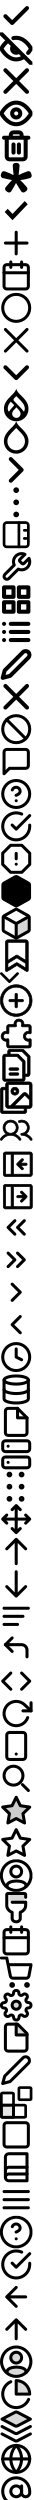
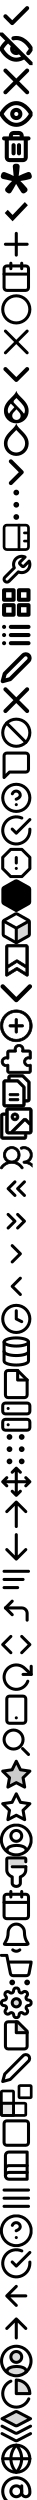
<svg xmlns="http://www.w3.org/2000/svg" xmlns:xlink="http://www.w3.org/1999/xlink">
  <symbol id="checkmark" viewBox="0 0 24 24">
    <path d="M20 6 9 17l-5-5" fill="none" stroke="currentColor" stroke-width="3" stroke-linecap="round" stroke-linejoin="round" />
  </symbol>
  <use xlink:href="#checkmark" width="24" height="24" />
  <view id="checkmark-view" viewBox="0 0 24 24" />
  <symbol id="hide" viewBox="0 0 24 24">
    <path d="M17.94 17.94A10.07 10.07 0 0 1 12 20c-7 0-11-8-11-8a18.45 18.45 0 0 1 5.06-5.94M9.9 4.24A9.12 9.12 0 0 1 12 4c7 0 11 8 11 8a18.5 18.5 0 0 1-2.16 3.19m-6.72-1.07a3 3 0 1 1-4.24-4.24M1 1l22 22" fill="none" stroke="currentColor" stroke-width="3" stroke-linecap="round" stroke-linejoin="round" />
  </symbol>
  <use xlink:href="#hide" y="24" width="24" height="24" />
  <view id="hide-view" viewBox="0 24 24 24" />
  <symbol id="remove" viewBox="0 0 24 24">
    <path d="M20 4 4 20M4 4l16 16" fill="none" stroke="currentColor" stroke-width="3" stroke-linecap="round" stroke-linejoin="round" />
  </symbol>
  <use xlink:href="#remove" y="48" width="24" height="24" />
  <view id="remove-view" viewBox="0 48 24 24" />
  <symbol id="show" viewBox="0 0 24 24">
    <g fill="none" stroke="currentColor" stroke-width="3" stroke-linecap="round" stroke-linejoin="round">
      <path d="M1 12s4-8 11-8 11 8 11 8-4 8-11 8-11-8-11-8z" />
      <circle cx="12" cy="12" r="3" />
    </g>
  </symbol>
  <use xlink:href="#show" y="72" width="24" height="24" />
  <view id="show-view" viewBox="0 72 24 24" />
  <symbol id="trash" viewBox="0 0 24 24">
    <path d="M3 6h18m-2 0v14a2 2 0 0 1-2 2H7a2 2 0 0 1-2-2V6m3 0V4a2 2 0 0 1 2-2h4a2 2 0 0 1 2 2v2m-6 5v6m4-6v6" fill="none" stroke="currentColor" stroke-width="3" stroke-linecap="round" stroke-linejoin="round" />
  </symbol>
  <use xlink:href="#trash" y="96" width="24" height="24" />
  <view id="trash-view" viewBox="0 96 24 24" />
  <symbol id="asterisk" viewBox="0 0 24 24">
    <path fill="currentColor" d="M2.04 11.869a1.973 1.973 0 0 1-1.39-2.53l.388-1.2a1.976 1.976 0 0 1 2.564-1.254c2.867 1.067 5.02 2.008 6.454 2.826-.31-2.963-.521-5.3-.633-7.013C9.35 1.584 10.245.671 11.36.671h1.172c1.129 0 2.036.933 1.96 2.06-.135 1.991-.378 4.307-.734 6.944 1.993-1.004 4.214-1.947 6.668-2.83 1.044-.376 2.182.202 2.524 1.258l.437 1.35c.338 1.045-.23 2.173-1.287 2.477a43.855 43.855 0 0 1-7.143 1.447c1.215 1.057 2.841 2.795 4.88 5.213a1.978 1.978 0 0 1-.38 2.888l-1.005.713c-.89.63-2.124.432-2.736-.472-1.14-1.684-2.421-3.75-3.843-6.2-1.316 2.507-2.515 4.58-3.596 6.212-.6.906-1.828 1.09-2.71.454l-.98-.707a1.986 1.986 0 0 1-.376-2.877c2.115-2.555 3.676-4.296 4.683-5.224-2.375-.459-4.66-.963-6.854-1.508Z" />
  </symbol>
  <use xlink:href="#asterisk" y="120" width="24" height="24" />
  <view id="asterisk-view" viewBox="0 120 24 24" />
  <symbol id="checked" viewBox="0 0 24 24">
    <path fill="currentColor" d="m5.692 10.644 3.58 3.758 9.036-9.489 2.226 2.34L9.272 19.088l-5.806-6.103 2.226-2.34Z" />
  </symbol>
  <use xlink:href="#checked" y="144" width="24" height="24" />
  <view id="checked-view" viewBox="0 144 24 24" />
  <symbol id="add" viewBox="0 0 24 24">
    <path d="M12 4v16m-8-8h16" fill="none" stroke="currentColor" stroke-width="2.25" stroke-linecap="round" stroke-linejoin="round" />
  </symbol>
  <use xlink:href="#add" y="168" width="24" height="24" />
  <view id="add-view" viewBox="0 168 24 24" />
  <symbol id="calendar" viewBox="0 0 24 24">
    <g fill="none" stroke="currentColor" stroke-width="2.25" stroke-linecap="round" stroke-linejoin="round">
      <rect x="3" y="4" width="18" height="18" rx="2" ry="2" />
      <path d="M16 2v4M8 2v4m-5 4h18" />
    </g>
  </symbol>
  <use xlink:href="#calendar" y="192" width="24" height="24" />
  <view id="calendar-view" viewBox="0 192 24 24" />
  <symbol id="circle" viewBox="0 0 24 24">
    <circle cx="12" cy="12" r="10" fill="none" stroke="currentColor" stroke-width="2.25" stroke-linecap="round" stroke-linejoin="round" />
  </symbol>
  <use xlink:href="#circle" y="216" width="24" height="24" />
  <view id="circle-view" viewBox="0 216 24 24" />
  <symbol id="close" viewBox="0 0 24 24">
    <path d="M20 4 4 20M4 4l16 16" fill="none" stroke="currentColor" stroke-width="2.25" stroke-linecap="round" stroke-linejoin="round" />
  </symbol>
  <use xlink:href="#close" y="240" width="24" height="24" />
  <view id="close-view" viewBox="0 240 24 24" />
  <symbol id="drop" viewBox="0 0 24 24">
    <path d="m4 8 8 8 8-8" fill="none" stroke="currentColor" stroke-width="3" stroke-linecap="round" stroke-linejoin="round" />
  </symbol>
  <use xlink:href="#drop" y="264" width="24" height="24" />
  <view id="drop-view" viewBox="0 264 24 24" />
  <symbol id="drupal" viewBox="0 0 24 24">
    <path d="M15.792 5.064C14.088 3.408 12.504 1.824 12.024 0c-.48 1.824-2.064 3.408-3.768 5.064-2.496 2.496-5.352 5.352-5.352 9.648-.144 5.016 3.888 9.192 8.904 9.288 5.016.096 9.216-3.888 9.288-8.904v-.384c.048-4.296-2.808-7.152-5.304-9.648ZM7.56 15.528a5.498 5.498 0 0 0-.696 1.128c-.048.048-.096.12-.168.12h-.048c-.216 0-.432-.384-.432-.384-.048-.096-.12-.216-.168-.312L6 15.984c-.552-1.2-.096-2.904-.096-2.904.216-.816.6-1.632 1.08-2.328.312-.432.648-.864.984-1.296l.432.432 2.04 2.064c.096.096.096.216 0 .312L8.328 14.64l-.768.888Zm4.56 5.952c-1.728 0-3.168-1.416-3.12-3.168 0-.768.312-1.512.768-2.064.648-.768 1.464-1.56 2.376-2.592 1.032 1.128 1.728 1.848 2.376 2.736.048.048.096.12.12.216.336.528.552 1.128.552 1.776.072 1.728-1.344 3.096-3.072 3.096Zm5.904-5.016a.497.497 0 0 1-.312.264h-.048a.913.913 0 0 1-.312-.216c-.552-.816-1.176-1.608-1.848-2.28l-.816-.864-2.76-2.856a35.757 35.757 0 0 1-1.632-1.68c0-.048-.048-.048-.048-.048a1.218 1.218 0 0 1-.216-.432v-.096c-.096-.48.096-.96.432-1.296.528-.528 1.08-1.08 1.608-1.632.552.6 1.176 1.2 1.776 1.824 1.2 1.128 2.28 2.376 3.288 3.72.816 1.176 1.248 2.496 1.248 3.936-.096.504-.168 1.104-.36 1.656Z" />
  </symbol>
  <use xlink:href="#drupal" y="288" width="24" height="24" />
  <view id="drupal-view" viewBox="0 288 24 24" />
  <symbol id="gin" viewBox="0 0 24 24">
    <path d="M12 4.92c.6.696 1.272 1.344 1.92 1.992 2.4 2.4 4.56 4.56 4.56 7.776v.408c-.096 3.528-3 6.384-6.528 6.384h-.12c-1.728-.048-3.384-.744-4.56-1.992-1.176-1.296-1.824-2.952-1.776-4.728v-.048c0-3.216 2.256-5.4 4.56-7.776A49.835 49.835 0 0 0 12 4.92ZM12 0c-.48 1.824-2.088 3.432-3.792 5.04-2.472 2.52-5.328 5.4-5.328 9.648-.12 5.04 3.912 9.216 8.904 9.312H12c4.92 0 9-3.96 9.12-8.904v-.384c0-4.296-2.88-7.128-5.352-9.648C14.088 3.432 12.48 1.824 12 0Z" />
  </symbol>
  <use xlink:href="#gin" y="312" width="24" height="24" />
  <view id="gin-view" viewBox="0 312 24 24" />
  <symbol id="handle" viewBox="0 0 24 24">
    <path d="m8 20 8-8-8-8" fill="none" stroke="currentColor" stroke-width="3" stroke-linecap="round" stroke-linejoin="round" />
  </symbol>
  <use xlink:href="#handle" y="336" width="24" height="24" />
  <view id="handle-view" viewBox="0 336 24 24" />
  <symbol id="more" viewBox="0 0 24 24">
    <path d="M12 13a1 1 0 1 0 0-2 1 1 0 0 0 0 2Zm0-9a1 1 0 1 0 0-2 1 1 0 0 0 0 2Zm0 18a1 1 0 1 0 0-2 1 1 0 0 0 0 2Z" fill="none" stroke="currentColor" stroke-width="2.25" stroke-linecap="round" stroke-linejoin="round" />
  </symbol>
  <use xlink:href="#more" y="360" width="24" height="24" />
  <view id="more-view" viewBox="0 360 24 24" />
  <symbol id="sidebar" viewBox="0 0 24 24">
    <g fill="none" stroke="currentColor" stroke-width="2" stroke-linecap="round" stroke-linejoin="round">
      <rect x="3" y="3" width="18" height="18" rx="2" ry="2" />
      <path d="M14 3v18m4-12.25h2m-2 6h2" />
    </g>
  </symbol>
  <use xlink:href="#sidebar" y="384" width="24" height="24" />
  <view id="sidebar-view" viewBox="0 384 24 24" />
  <symbol id="tool" viewBox="0 0 24 24">
    <path d="M14.7 6.3a1 1 0 0 0 0 1.4l1.6 1.6a1 1 0 0 0 1.4 0l3.77-3.77a6 6 0 0 1-7.94 7.94l-6.91 6.91a2.12 2.12 0 0 1-3-3l6.91-6.91a6 6 0 0 1 7.94-7.94l-3.76 3.76z" fill="none" stroke="currentColor" stroke-width="2.25" stroke-linecap="round" stroke-linejoin="round" />
  </symbol>
  <use xlink:href="#tool" y="408" width="24" height="24" />
  <view id="tool-view" viewBox="0 408 24 24" />
  <symbol id="grid" viewBox="0 0 24 24">
    <path d="M3 3h7v7H3zm11 0h7v7h-7zm0 11h7v7h-7zM3 14h7v7H3z" fill="none" stroke="currentColor" stroke-width="3" stroke-linecap="round" stroke-linejoin="round" />
  </symbol>
  <use xlink:href="#grid" y="432" width="24" height="24" />
  <view id="grid-view" viewBox="0 432 24 24" />
  <symbol id="list" viewBox="0 0 24 24">
    <path d="M8 6h13M8 12h13M8 18h13M3 6h.01M3 12h.01M3 18h.01" fill="none" stroke="currentColor" stroke-width="3" stroke-linecap="round" stroke-linejoin="round" />
  </symbol>
  <use xlink:href="#list" y="456" width="24" height="24" />
  <view id="list-view" viewBox="0 456 24 24" />
  <symbol id="media-edit" viewBox="0 0 24 24">
    <path d="M17 3a2.828 2.828 0 1 1 4 4L7.5 20.5 2 22l1.5-5.5L17 3z" fill="none" stroke="currentColor" stroke-width="3" stroke-linecap="round" stroke-linejoin="round" />
  </symbol>
  <use xlink:href="#media-edit" y="480" width="24" height="24" />
  <view id="media-edit-view" viewBox="0 480 24 24" />
  <symbol id="media-remove" viewBox="0 0 24 24">
    <path d="M20 4 4 20M4 4l16 16" fill="none" stroke="currentColor" stroke-width="3" stroke-linecap="round" stroke-linejoin="round" />
  </symbol>
  <use xlink:href="#media-remove" y="504" width="24" height="24" />
  <view id="media-remove-view" viewBox="0 504 24 24" />
  <symbol id="error" viewBox="0 0 24 24">
    <g fill="none" stroke="currentColor" stroke-width="2.25" stroke-linecap="round" stroke-linejoin="round">
      <circle cx="12" cy="12" r="10" />
      <path d="m4.93 4.93 14.14 14.14" />
    </g>
  </symbol>
  <use xlink:href="#error" y="528" width="24" height="24" />
  <view id="error-view" viewBox="0 528 24 24" />
  <symbol id="info" viewBox="0 0 24 24">
    <path d="M21 15a2 2 0 0 1-2 2H7l-4 4V5a2 2 0 0 1 2-2h14a2 2 0 0 1 2 2z" fill="none" stroke="currentColor" stroke-width="2.25" stroke-linecap="round" stroke-linejoin="round" />
  </symbol>
  <use xlink:href="#info" y="552" width="24" height="24" />
  <view id="info-view" viewBox="0 552 24 24" />
  <symbol id="question" viewBox="0 0 24 24">
    <g fill="none" stroke="currentColor" stroke-width="2.25" stroke-linecap="round" stroke-linejoin="round">
      <circle cx="12" cy="12" r="10" />
      <path d="M9.09 9a3 3 0 0 1 5.83 1c0 2-3 3-3 3m.08 4h.01" />
    </g>
  </symbol>
  <use xlink:href="#question" y="576" width="24" height="24" />
  <view id="question-view" viewBox="0 576 24 24" />
  <symbol id="status" viewBox="0 0 24 24">
    <g fill="none" stroke="currentColor" stroke-width="2.25" stroke-linecap="round" stroke-linejoin="round">
      <path d="M22 11.08V12a10 10 0 1 1-5.93-9.14" />
      <path d="M22 4 12 14.01l-3-3" />
    </g>
  </symbol>
  <use xlink:href="#status" y="600" width="24" height="24" />
  <view id="status-view" viewBox="0 600 24 24" />
  <symbol id="warning" viewBox="0 0 24 24">
    <path d="M7.86 2h8.28L22 7.86v8.28L16.14 22H7.86L2 16.14V7.86L7.86 2zM12 8v4m0 4h.01" fill="none" stroke="currentColor" stroke-width="2.25" stroke-linecap="round" stroke-linejoin="round" />
  </symbol>
  <use xlink:href="#warning" y="624" width="24" height="24" />
  <view id="warning-view" viewBox="0 624 24 24" />
  <symbol id="block" viewBox="0 0 24 24">
    <g stroke="currentColor" stroke-width="2.25" stroke-linecap="round" stroke-linejoin="round">
      <path d="M12.667 1.3h0l.005.003 8.55 4.798.003.001c.2.114.364.277.477.469.114.193.173.41.173.63V16.8c0 .22-.06.436-.173.63a1.298 1.298 0 0 1-.477.468h-.002l-8.551 4.8-.005.002a1.353 1.353 0 0 1-1.334 0l-.005-.003-8.55-4.798-.003-.001a1.298 1.298 0 0 1-.477-.469 1.243 1.243 0 0 1-.173-.629V7.2c0-.22.06-.437.173-.63a1.298 1.298 0 0 1 .48-.469l8.55-4.798h0l.005-.003a1.354 1.354 0 0 1 1.334 0Z" />
      <path d="m3 7 9 5 9-5m-9 16V12" />
    </g>
  </symbol>
  <use xlink:href="#block" y="648" width="24" height="24" />
  <view id="block-view" viewBox="0 648 24 24" />
  <symbol id="blocks" viewBox="0 0 24 24">
    <g fill="none" stroke="currentColor" stroke-width="2.25" stroke-linecap="round" stroke-linejoin="round">
      <path d="M12.643 1.544h0l.004.002 8.373 4.699h.002c.193.11.35.266.459.45.109.186.165.394.166.605v9.4c0 .21-.057.42-.166.604a1.248 1.248 0 0 1-.46.452l-8.374 4.698-.004.002a1.301 1.301 0 0 1-1.284 0l-.004-.002-8.373-4.698-.002-.002a1.248 1.248 0 0 1-.46-.45 1.193 1.193 0 0 1-.165-.604V7.3c0-.211.057-.42.166-.604.109-.185.266-.34.459-.45l.002-.001 8.373-4.699h0l.004-.002a1.303 1.303 0 0 1 1.284 0Z" />
      <path d="M3.188 7.104 12.001 12l8.812-4.896M12 22.77V12" />
    </g>
    <path d="m12 12 9.5-5v10.5L12 23V12Z" fill="currentColor" fill-opacity=".15" />
  </symbol>
  <use xlink:href="#blocks" y="672" width="24" height="24" />
  <view id="blocks-view" viewBox="0 672 24 24" />
  <symbol id="bookmarks" viewBox="0 0 24 24">
    <path d="M19.04 0H5.88A1.88 1.88 0 0 0 4 1.88v20.68a.94.94 0 0 0 1.438.797l7.022-4.389 7.023 4.389a.939.939 0 0 0 1.437-.797V1.88A1.88 1.88 0 0 0 19.04 0Zm0 1.88v13.345l-6.083-3.801a.94.94 0 0 0-.996 0l-6.081 3.8V1.88h13.16Zm-6.083 15.184a.94.94 0 0 0-.996 0l-6.081 3.8v-3.423l6.58-4.113 6.58 4.113v3.424l-6.083-3.801Z" fill="currentColor" stroke="currentColor" stroke-width=".5" stroke-linecap="round" stroke-linejoin="round" />
  </symbol>
  <use xlink:href="#bookmarks" y="696" width="24" height="24" />
  <view id="bookmarks-view" viewBox="0 696 24 24" />
-   <symbol id="chevron-down" viewBox="0 0 14 9">
-     <path d="m1 1 6 6 6-6" fill="none" stroke="currentColor" stroke-width="2" stroke-linecap="round" stroke-linejoin="round" />
-   </symbol>
-   <use xlink:href="#chevron-down" y="720" width="14" height="9" />
-   <view id="chevron-down-view" viewBox="0 720 14 9" />
+   <symbol id="chevron-down" viewBox="0 0 24 24">
+     <path d="m2 7 10 10L22 7" fill="none" stroke="currentColor" stroke-width="3.25" stroke-linecap="round" stroke-linejoin="round" />
+   </symbol>
+   <use xlink:href="#chevron-down" y="720" width="24" height="24" />
+   <view id="chevron-down-view" viewBox="0 720 24 24" />
  <symbol id="create" viewBox="0 0 24 24">
    <path d="M12 .25A11.75 11.75 0 1 0 23.75 12 11.762 11.762 0 0 0 12 .25Zm0 21.692A9.943 9.943 0 1 1 21.942 12 9.954 9.954 0 0 1 12 21.942ZM17.423 12a.903.903 0 0 1-.904.904h-3.615v3.615a.904.904 0 1 1-1.808 0v-3.615H7.481a.904.904 0 1 1 0-1.808h3.615V7.481a.904.904 0 1 1 1.808 0v3.615h3.615a.903.903 0 0 1 .904.904Z" fill="currentColor" stroke="currentColor" stroke-width=".5" stroke-linecap="round" stroke-linejoin="round" />
  </symbol>
-   <use xlink:href="#create" y="729" width="24" height="24" />
-   <view id="create-view" viewBox="0 729 24 24" />
+   <use xlink:href="#create" y="744" width="24" height="24" />
+   <view id="create-view" viewBox="0 744 24 24" />
  <symbol id="extend-new" viewBox="0 0 24 24">
    <path d="M22.715 16.35a.825.825 0 0 0-.793-.048 2.063 2.063 0 1 1 0-3.729.825.825 0 0 0 1.178-.746V7.425a1.65 1.65 0 0 0-1.65-1.65h-3.736a3.725 3.725 0 0 0-1.148-3.119 3.713 3.713 0 0 0-6.23 3.119H6.6a1.65 1.65 0 0 0-1.65 1.65v3.322a3.726 3.726 0 0 0-3.91 2.437 3.72 3.72 0 0 0 3.91 4.947v3.319A1.65 1.65 0 0 0 6.6 23.1h14.85a1.65 1.65 0 0 0 1.65-1.65v-4.402a.824.824 0 0 0-.385-.699Zm-1.265 5.1H6.6v-4.402a.825.825 0 0 0-1.18-.746 2.061 2.061 0 1 1 0-3.729.825.825 0 0 0 1.18-.746V7.425h4.815a.825.825 0 0 0 .746-1.18 2.063 2.063 0 1 1 3.729 0 .825.825 0 0 0 .745 1.18h4.815v3.324a3.713 3.713 0 1 0 0 7.379v3.322Z" fill="currentColor" stroke="currentColor" stroke-width=".55" stroke-linecap="round" stroke-linejoin="round" />
  </symbol>
-   <use xlink:href="#extend-new" y="753" width="24" height="24" />
-   <view id="extend-new-view" viewBox="0 753 24 24" />
+   <use xlink:href="#extend-new" y="768" width="24" height="24" />
+   <view id="extend-new-view" viewBox="0 768 24 24" />
  <symbol id="files" viewBox="0 0 24 24">
    <path d="M22.005 4.841 17.397.233a.92.92 0 0 0-.651-.27H7.53a1.843 1.843 0 0 0-1.844 1.844V3.65H3.843A1.843 1.843 0 0 0 2 5.493v16.589a1.844 1.844 0 0 0 1.843 1.843h12.902a1.843 1.843 0 0 0 1.844-1.843v-1.843h1.843a1.843 1.843 0 0 0 1.843-1.844V5.493a.922.922 0 0 0-.27-.652Zm-5.26 17.24H3.844V5.494h8.835l4.067 4.068v12.521Zm3.687-3.686h-1.843V9.18a.92.92 0 0 0-.27-.652L13.711 3.92a.922.922 0 0 0-.652-.27H7.53V1.807h8.835l4.068 4.067v12.521ZM13.98 14.71a.921.921 0 0 1-.922.922H7.53a.921.921 0 1 1 0-1.844h5.53a.921.921 0 0 1 .922.922Zm0 3.686a.921.921 0 0 1-.922.922H7.53a.921.921 0 1 1 0-1.843h5.53a.921.921 0 0 1 .922.921Z" fill="currentColor" stroke="currentColor" stroke-width=".5" stroke-linecap="round" stroke-linejoin="round" />
  </symbol>
-   <use xlink:href="#files" y="777" width="24" height="24" />
-   <view id="files-view" viewBox="0 777 24 24" />
+   <use xlink:href="#files" y="792" width="24" height="24" />
+   <view id="files-view" viewBox="0 792 24 24" />
  <symbol id="media" viewBox="0 0 24 24">
    <path d="M21.792.25H6.125a1.958 1.958 0 0 0-1.958 1.958v1.959H2.208A1.958 1.958 0 0 0 .25 6.125v15.667a1.959 1.959 0 0 0 1.958 1.958h15.667a1.959 1.959 0 0 0 1.958-1.958v-1.959h1.959a1.958 1.958 0 0 0 1.958-1.958V2.208A1.959 1.959 0 0 0 21.792.25ZM6.125 2.208h15.667V10.7l-2.044-2.044a1.959 1.959 0 0 0-2.769 0l-9.218 9.219H6.125V2.208Zm11.75 19.584H2.208V6.125h1.959v11.75a1.959 1.959 0 0 0 1.958 1.958h11.75v1.959Zm3.917-3.917h-11.26l7.833-7.833 3.427 3.427v4.406ZM11.02 10.042a2.938 2.938 0 1 0 0-5.876 2.938 2.938 0 0 0 0 5.876Zm0-3.917a.98.98 0 1 1 0 1.96.98.98 0 0 1 0-1.96Z" fill="currentColor" stroke="currentColor" stroke-width=".5" stroke-linecap="round" stroke-linejoin="round" />
  </symbol>
-   <use xlink:href="#media" y="801" width="24" height="24" />
-   <view id="media-view" viewBox="0 801 24 24" />
+   <use xlink:href="#media" y="816" width="24" height="24" />
+   <view id="media-view" viewBox="0 816 24 24" />
  <symbol id="people-new" viewBox="0 0 24 24">
-     <path d="M10.992 14.805a5.625 5.625 0 1 0-6.234 0A8.983 8.983 0 0 0 .33 18.34a.75.75 0 1 0 1.256.82 7.5 7.5 0 0 1 12.576 0 .75.75 0 0 0 1.256-.82 8.983 8.983 0 0 0-4.427-3.535Zm-7.242-4.68a4.125 4.125 0 1 1 8.25 0 4.125 4.125 0 0 1-8.25 0Zm19.7 9.253a.75.75 0 0 1-1.037-.218 7.484 7.484 0 0 0-6.288-3.41.75.75 0 0 1 0-1.5 4.125 4.125 0 1 0-1.532-7.957.75.75 0 1 1-.557-1.392 5.625 5.625 0 0 1 5.206 9.904 8.983 8.983 0 0 1 4.427 3.535.75.75 0 0 1-.218 1.038Z" fill="currentColor" stroke="currentColor" stroke-width=".5" stroke-linecap="round" stroke-linejoin="round" />
-   </symbol>
-   <use xlink:href="#people-new" y="825" width="24" height="24" />
-   <view id="people-new-view" viewBox="0 825 24 24" />
-   <symbol class="sidebar-toggle__icon sidebar-toggle__icon--collapse" id="toggle-collapse" viewBox="0 0 24 24">
-     <path fill-rule="evenodd" clip-rule="evenodd" d="M4.125 4.125h18.15a1.65 1.65 0 0 1 1.65 1.65v14.85a1.65 1.65 0 0 1-1.65 1.65H4.125a1.65 1.65 0 0 1-1.65-1.65V5.775a1.65 1.65 0 0 1 1.65-1.65Zm4.125 1.65H4.125v14.85H8.25V5.775Zm1.65 14.85h12.375V5.775H9.9v14.85ZM20.075 13.2a.825.825 0 0 1-.825.825h-4.059l1.893 1.892a.825.825 0 0 1-1.167 1.167l-3.3-3.3a.825.825 0 0 1 0-1.167l3.3-3.3a.825.825 0 1 1 1.166 1.166l-1.892 1.892h4.059a.825.825 0 0 1 .825.825Z" fill="currentColor" stroke="currentColor" stroke-width=".55" stroke-linecap="round" stroke-linejoin="round" />
-   </symbol>
-   <use class="sidebar-toggle__icon sidebar-toggle__icon--collapse" xlink:href="#toggle-collapse" y="849" width="24" height="24" />
-   <view id="toggle-collapse-view" viewBox="0 849 24 24" />
-   <symbol class="sidebar-toggle__icon sidebar-toggle__icon--expand" id="toggle-expand" viewBox="0 0 24 24">
-     <path fill-rule="evenodd" clip-rule="evenodd" d="M4.125 4.125h18.15a1.65 1.65 0 0 1 1.65 1.65v14.85a1.65 1.65 0 0 1-1.65 1.65H4.125a1.65 1.65 0 0 1-1.65-1.65V5.775a1.65 1.65 0 0 1 1.65-1.65Zm4.125 1.65H4.125v14.85H8.25V5.775Zm1.65 14.85h12.375V5.775H9.9v14.85Zm2.475-7.425a.825.825 0 0 1 .825-.825h4.059l-1.892-1.89a.825.825 0 1 1 1.166-1.168l3.3 3.3a.823.823 0 0 1 0 1.167l-3.3 3.3a.825.825 0 1 1-1.166-1.167l1.892-1.892H13.2a.825.825 0 0 1-.825-.825Z" fill="currentColor" stroke="currentColor" stroke-width=".55" stroke-linecap="round" stroke-linejoin="round" />
-   </symbol>
-   <use class="sidebar-toggle__icon sidebar-toggle__icon--expand" xlink:href="#toggle-expand" y="873" width="24" height="24" />
-   <view id="toggle-expand-view" viewBox="0 873 24 24" />
+     <path d="M12.091 16.286a6.188 6.188 0 1 0-6.857 0 9.881 9.881 0 0 0-4.871 3.888.825.825 0 1 0 1.382.902 8.25 8.25 0 0 1 13.833 0 .825.825 0 0 0 1.382-.902 9.881 9.881 0 0 0-4.87-3.888Zm-7.966-5.148a4.538 4.538 0 1 1 9.075 0 4.538 4.538 0 0 1-9.075 0Zm21.67 10.178a.825.825 0 0 1-1.14-.24 8.232 8.232 0 0 0-6.917-3.751.825.825 0 0 1 0-1.65 4.538 4.538 0 1 0-1.686-8.753.825.825 0 1 1-.612-1.53 6.188 6.188 0 0 1 5.726 10.894 9.881 9.881 0 0 1 4.87 3.888.825.825 0 0 1-.24 1.142Z" fill="currentColor" stroke="currentColor" stroke-width=".55" stroke-linecap="round" stroke-linejoin="round" />
+   </symbol>
+   <use xlink:href="#people-new" y="840" width="24" height="24" />
+   <view id="people-new-view" viewBox="0 840 24 24" />
  <symbol id="first" viewBox="0 0 24 24">
    <path d="m11 17-5-5 5-5m7 10-5-5 5-5" fill="none" stroke="currentColor" stroke-width="2.25" stroke-linecap="round" stroke-linejoin="round" />
  </symbol>
-   <use xlink:href="#first" y="897" width="24" height="24" />
-   <view id="first-view" viewBox="0 897 24 24" />
+   <use xlink:href="#first" y="864" width="24" height="24" />
+   <view id="first-view" viewBox="0 864 24 24" />
  <symbol id="last" viewBox="0 0 24 24">
    <path d="m13 17 5-5-5-5M6 17l5-5-5-5" fill="none" stroke="currentColor" stroke-width="2.25" stroke-linecap="round" stroke-linejoin="round" />
  </symbol>
-   <use xlink:href="#last" y="921" width="24" height="24" />
-   <view id="last-view" viewBox="0 921 24 24" />
+   <use xlink:href="#last" y="888" width="24" height="24" />
+   <view id="last-view" viewBox="0 888 24 24" />
  <symbol id="next" viewBox="0 0 24 24">
    <path d="m9 18 6-6-6-6" fill="none" stroke="currentColor" stroke-width="2.25" stroke-linecap="round" stroke-linejoin="round" />
  </symbol>
-   <use xlink:href="#next" y="945" width="24" height="24" />
-   <view id="next-view" viewBox="0 945 24 24" />
+   <use xlink:href="#next" y="912" width="24" height="24" />
+   <view id="next-view" viewBox="0 912 24 24" />
  <symbol id="prev" viewBox="0 0 24 24">
    <path d="m15 18-6-6 6-6" fill="none" stroke="currentColor" stroke-width="2.25" stroke-linecap="round" stroke-linejoin="round" />
  </symbol>
-   <use xlink:href="#prev" y="969" width="24" height="24" />
-   <view id="prev-view" viewBox="0 969 24 24" />
+   <use xlink:href="#prev" y="936" width="24" height="24" />
+   <view id="prev-view" viewBox="0 936 24 24" />
  <symbol id="clock" viewBox="0 0 24 24">
    <g fill="none" stroke="currentColor" stroke-width="2.25" stroke-linecap="round" stroke-linejoin="round">
      <circle cx="12" cy="12" r="10" />
      <path d="M12 6v6l4 2" />
    </g>
  </symbol>
-   <use xlink:href="#clock" y="993" width="24" height="24" />
-   <view id="clock-view" viewBox="0 993 24 24" />
+   <use xlink:href="#clock" y="960" width="24" height="24" />
+   <view id="clock-view" viewBox="0 960 24 24" />
  <symbol id="database" viewBox="0 0 24 24">
    <g fill="none" stroke="currentColor" stroke-width="2.25" stroke-linecap="round" stroke-linejoin="round">
      <ellipse cx="12" cy="5" rx="9" ry="3" />
      <path d="M21 12c0 1.66-4 3-9 3s-9-1.34-9-3" />
      <path d="M3 5v14c0 1.66 4 3 9 3s9-1.34 9-3V5" />
    </g>
  </symbol>
-   <use xlink:href="#database" y="1017" width="24" height="24" />
-   <view id="database-view" viewBox="0 1017 24 24" />
+   <use xlink:href="#database" y="984" width="24" height="24" />
+   <view id="database-view" viewBox="0 984 24 24" />
  <symbol id="php" viewBox="0 0 24 24">
    <g fill="none" stroke="currentColor" stroke-width="2.25" stroke-linecap="round" stroke-linejoin="round">
      <path d="M13 2H6a2 2 0 0 0-2 2v16a2 2 0 0 0 2 2h12a2 2 0 0 0 2-2V9z" />
      <path d="M13 2v7h7" />
    </g>
  </symbol>
-   <use xlink:href="#php" y="1041" width="24" height="24" />
-   <view id="php-view" viewBox="0 1041 24 24" />
+   <use xlink:href="#php" y="1008" width="24" height="24" />
+   <view id="php-view" viewBox="0 1008 24 24" />
  <symbol id="server" viewBox="0 0 24 24">
    <g fill="none" stroke="currentColor" stroke-width="2.25" stroke-linecap="round" stroke-linejoin="round">
      <rect x="2" y="2" width="20" height="8" rx="2" ry="2" />
      <rect x="2" y="14" width="20" height="8" rx="2" ry="2" />
      <path d="M6 6h.01M6 18h.01" />
    </g>
  </symbol>
-   <use xlink:href="#server" y="1065" width="24" height="24" />
-   <view id="server-view" viewBox="0 1065 24 24" />
+   <use xlink:href="#server" y="1032" width="24" height="24" />
+   <view id="server-view" viewBox="0 1032 24 24" />
  <symbol id="drag-dots" viewBox="0 0 24 24">
    <path d="M7 13a1 1 0 1 0 0-2 1 1 0 0 0 0 2Zm0-9a1 1 0 1 0 0-2 1 1 0 0 0 0 2Zm0 18a1 1 0 1 0 0-2 1 1 0 0 0 0 2Zm9-9a1 1 0 1 0 0-2 1 1 0 0 0 0 2Zm0-9a1 1 0 1 0 0-2 1 1 0 0 0 0 2Zm0 18a1 1 0 1 0 0-2 1 1 0 0 0 0 2Z" fill="none" stroke="currentColor" stroke-width="2.25" stroke-linecap="round" stroke-linejoin="round" />
  </symbol>
-   <use xlink:href="#drag-dots" y="1089" width="24" height="24" />
-   <view id="drag-dots-view" viewBox="0 1089 24 24" />
+   <use xlink:href="#drag-dots" y="1056" width="24" height="24" />
+   <view id="drag-dots-view" viewBox="0 1056 24 24" />
  <symbol id="drag" viewBox="0 0 24 24">
    <path d="m5 9-3 3 3 3M9 5l3-3 3 3m0 14-3 3-3-3M19 9l3 3-3 3M2 12h20M12 2v20" fill="none" stroke="currentColor" stroke-width="2.25" stroke-linecap="round" stroke-linejoin="round" />
  </symbol>
-   <use xlink:href="#drag" y="1113" width="24" height="24" />
-   <view id="drag-view" viewBox="0 1113 24 24" />
+   <use xlink:href="#drag" y="1080" width="24" height="24" />
+   <view id="drag-view" viewBox="0 1080 24 24" />
  <symbol id="sort-asc" viewBox="0 0 24 24">
    <path d="M12 21V3m-7 7 7-7 7 7" fill="none" stroke="currentColor" stroke-width="2.25" stroke-linecap="round" stroke-linejoin="round" />
  </symbol>
-   <use xlink:href="#sort-asc" y="1137" width="24" height="24" />
-   <view id="sort-asc-view" viewBox="0 1137 24 24" />
+   <use xlink:href="#sort-asc" y="1104" width="24" height="24" />
+   <view id="sort-asc-view" viewBox="0 1104 24 24" />
  <symbol id="sort-desc" viewBox="0 0 24 24">
    <path d="M12 3v18m7-7-7 7-7-7" fill="none" stroke="currentColor" stroke-width="2.25" stroke-linecap="round" stroke-linejoin="round" />
  </symbol>
-   <use xlink:href="#sort-desc" y="1161" width="24" height="24" />
-   <view id="sort-desc-view" viewBox="0 1161 24 24" />
+   <use xlink:href="#sort-desc" y="1128" width="24" height="24" />
+   <view id="sort-desc-view" viewBox="0 1128 24 24" />
  <symbol id="sort" viewBox="0 0 24 24">
    <path d="M3 12h14M3 6h18M3 18h10" fill="none" stroke="currentColor" stroke-width="2.25" stroke-linecap="round" stroke-linejoin="round" />
  </symbol>
-   <use xlink:href="#sort" y="1185" width="24" height="24" />
-   <view id="sort-view" viewBox="0 1185 24 24" />
+   <use xlink:href="#sort" y="1152" width="24" height="24" />
+   <view id="sort-view" viewBox="0 1152 24 24" />
  <symbol id="backtosite" viewBox="0 0 24 24">
    <g fill="none" stroke="currentColor" stroke-width="2.25" stroke-linecap="round" stroke-linejoin="round">
      <path d="M9 14 4 9l5-5" />
      <path d="M20 18v-5a4 4 0 0 0-4-4H4" />
    </g>
  </symbol>
-   <use xlink:href="#backtosite" y="1209" width="24" height="24" />
-   <view id="backtosite-view" viewBox="0 1209 24 24" />
+   <use xlink:href="#backtosite" y="1176" width="24" height="24" />
+   <view id="backtosite-view" viewBox="0 1176 24 24" />
  <symbol id="devel" viewBox="0 0 24 24">
    <path d="m16 18 6-6-6-6M8 6l-6 6 6 6" fill="none" stroke="currentColor" stroke-width="2.25" stroke-linecap="round" stroke-linejoin="round" />
  </symbol>
-   <use xlink:href="#devel" y="1233" width="24" height="24" />
-   <view id="devel-view" viewBox="0 1233 24 24" />
+   <use xlink:href="#devel" y="1200" width="24" height="24" />
+   <view id="devel-view" viewBox="0 1200 24 24" />
  <symbol id="rebuild-cache" viewBox="0 0 24 24">
    <g fill="none" stroke="currentColor" stroke-width="2.25" stroke-linecap="round" stroke-linejoin="round">
      <path d="M23 4v6h-6" />
      <path d="M20.49 15a9 9 0 1 1-2.12-9.36L23 10" />
    </g>
  </symbol>
-   <use xlink:href="#rebuild-cache" y="1257" width="24" height="24" />
-   <view id="rebuild-cache-view" viewBox="0 1257 24 24" />
+   <use xlink:href="#rebuild-cache" y="1224" width="24" height="24" />
+   <view id="rebuild-cache-view" viewBox="0 1224 24 24" />
  <symbol id="responsive-preview" viewBox="0 0 24 24">
    <g fill="none" stroke="currentColor" stroke-width="2.25" stroke-linecap="round" stroke-linejoin="round">
      <rect x="5" y="2" width="14" height="20" rx="2" ry="2" />
      <path d="M12 18h.01" />
    </g>
  </symbol>
-   <use xlink:href="#responsive-preview" y="1281" width="24" height="24" />
-   <view id="responsive-preview-view" viewBox="0 1281 24 24" />
+   <use xlink:href="#responsive-preview" y="1248" width="24" height="24" />
+   <view id="responsive-preview-view" viewBox="0 1248 24 24" />
  <symbol id="search" viewBox="0 0 24 24">
    <path d="M10 17a7 7 0 1 0 0-14 7 7 0 0 0 0 14Zm11 4-4.35-4.35" fill="none" stroke="currentColor" stroke-width="2.25" stroke-linecap="round" stroke-linejoin="round" />
  </symbol>
-   <use xlink:href="#search" y="1305" width="24" height="24" />
-   <view id="search-view" viewBox="0 1305 24 24" />
+   <use xlink:href="#search" y="1272" width="24" height="24" />
+   <view id="search-view" viewBox="0 1272 24 24" />
  <symbol id="shortcut-filled" viewBox="0 0 24 24">
    <path d="m12 2 3.09 6.26L22 9.27l-5 4.87 1.18 6.88L12 17.77l-6.18 3.25L7 14.14 2 9.27l6.91-1.01L12 2z" fill="currentColor" fill-opacity=".2" stroke="currentColor" stroke-width="2.25" stroke-linecap="round" stroke-linejoin="round" />
  </symbol>
-   <use xlink:href="#shortcut-filled" y="1329" width="24" height="24" />
-   <view id="shortcut-filled-view" viewBox="0 1329 24 24" />
+   <use xlink:href="#shortcut-filled" y="1296" width="24" height="24" />
+   <view id="shortcut-filled-view" viewBox="0 1296 24 24" />
  <symbol id="shortcut" viewBox="0 0 24 24">
    <path d="m12 2 3.09 6.26L22 9.27l-5 4.87 1.18 6.88L12 17.77l-6.18 3.25L7 14.14 2 9.27l6.91-1.01L12 2z" fill="none" stroke="currentColor" stroke-width="2.25" stroke-linecap="round" stroke-linejoin="round" />
  </symbol>
-   <use xlink:href="#shortcut" y="1353" width="24" height="24" />
-   <view id="shortcut-view" viewBox="0 1353 24 24" />
+   <use xlink:href="#shortcut" y="1320" width="24" height="24" />
+   <view id="shortcut-view" viewBox="0 1320 24 24" />
  <symbol id="user" viewBox="0 0 24 24">
    <g fill="none" stroke="currentColor" stroke-width="2.25" stroke-linecap="round" stroke-linejoin="round">
      <path d="M12 13a4 4 0 1 0 0-8 4 4 0 0 0 0 8Zm-6.75 7v-.667C5.25 17 9.314 16 12.25 16s7 1 7 3.333V20" />
      <path d="M23 12c0 6.075-4.925 11-11 11S1 18.075 1 12 5.925 1 12 1s11 4.925 11 11Z" />
    </g>
  </symbol>
-   <use xlink:href="#user" y="1377" width="24" height="24" />
-   <view id="user-view" viewBox="0 1377 24 24" />
+   <use xlink:href="#user" y="1344" width="24" height="24" />
+   <view id="user-view" viewBox="0 1344 24 24" />
  <symbol id="appearance" viewBox="0 0 24 24">
    <g fill="none" stroke="currentColor" stroke-width="2.25" stroke-linecap="round" stroke-linejoin="round">
      <path d="M9 7.75h10" />
      <path fill="currentColor" fill-opacity=".15" stroke="none" d="M7 2.25h11v4.5H7z" />
      <path d="M19 4.077v-2.02c0-.445-.448-.807-1-.807H6c-.552 0-1 .362-1 .808v8.077c.004 2.175 1.562 4.153 4 5.077v4.615c0 1.338 1.343 2.423 3 2.423s3-1.085 3-2.423v-4.615c2.438-.924 3.997-2.902 4-5.077V7.75" />
    </g>
  </symbol>
-   <use xlink:href="#appearance" y="1401" width="24" height="24" />
-   <view id="appearance-view" viewBox="0 1401 24 24" />
+   <use xlink:href="#appearance" y="1368" width="24" height="24" />
+   <view id="appearance-view" viewBox="0 1368 24 24" />
  <symbol id="bat" viewBox="0 0 24 24">
    <g fill="none" stroke="currentColor" stroke-width="2.25" stroke-linecap="round" stroke-linejoin="round">
      <rect x="3" y="4" width="18" height="18" rx="2" ry="2" />
      <path d="M16 2v4M8 2v4m-5 4h18" />
    </g>
  </symbol>
-   <use xlink:href="#bat" y="1425" width="24" height="24" />
-   <view id="bat-view" viewBox="0 1425 24 24" />
+   <use xlink:href="#bat" y="1392" width="24" height="24" />
+   <view id="bat-view" viewBox="0 1392 24 24" />
+   <symbol id="commerce-inbox" viewBox="0 0 24 24">
+     <path d="M9.4 21c.7.6 1.6 1 2.6 1s1.9-.4 2.6-1M18 8c0-1.6-.6-3.1-1.8-4.2C15.1 2.6 13.6 2 12 2s-3.1.6-4.2 1.8S6 6.4 6 8c0 3.1-.8 5.2-1.7 6.6-.7 1.2-1.1 1.8-1.1 1.9 0 .2.1.3.2.4.2.1.8.1 2 .1h13.2c1.2 0 1.8 0 1.9-.1.1-.1.2-.2.2-.4s-.4-.8-1.1-1.9C18.8 13.2 18 11.1 18 8z" fill="none" stroke="currentColor" stroke-width="2.25" stroke-linecap="round" stroke-linejoin="round" />
+   </symbol>
+   <use xlink:href="#commerce-inbox" y="1416" width="24" height="24" />
+   <view id="commerce-inbox-view" viewBox="0 1416 24 24" />
  <symbol id="commerce" viewBox="0 0 24 24">
    <g fill="none" stroke="currentColor" stroke-width="2.25" stroke-linecap="round" stroke-linejoin="round">
      <circle cx="9" cy="21" r="1" />
      <circle cx="20" cy="21" r="1" />
      <path d="M1 1h4l2.68 13.39a2 2 0 0 0 2 1.61h9.72a2 2 0 0 0 2-1.61L23 6H6" />
    </g>
  </symbol>
-   <use xlink:href="#commerce" y="1449" width="24" height="24" />
-   <view id="commerce-view" viewBox="0 1449 24 24" />
+   <use xlink:href="#commerce" y="1440" width="24" height="24" />
+   <view id="commerce-view" viewBox="0 1440 24 24" />
  <symbol id="config" viewBox="0 0 24 24">
    <g fill="none" stroke="currentColor" stroke-width="2.25" stroke-linecap="round" stroke-linejoin="round">
      <circle fill="currentColor" fill-opacity=".15" cx="12" cy="12" r="3" />
      <path d="M19.4 15a1.65 1.65 0 0 0 .33 1.82l.06.06a2 2 0 0 1 0 2.83 2 2 0 0 1-2.83 0l-.06-.06a1.65 1.65 0 0 0-1.82-.33 1.65 1.65 0 0 0-1 1.51V21a2 2 0 0 1-2 2 2 2 0 0 1-2-2v-.09A1.65 1.65 0 0 0 9 19.4a1.65 1.65 0 0 0-1.82.33l-.06.06a2 2 0 0 1-2.83 0 2 2 0 0 1 0-2.83l.06-.06a1.65 1.65 0 0 0 .33-1.82 1.65 1.65 0 0 0-1.51-1H3a2 2 0 0 1-2-2 2 2 0 0 1 2-2h.09A1.65 1.65 0 0 0 4.6 9a1.65 1.65 0 0 0-.33-1.82l-.06-.06a2 2 0 0 1 0-2.83 2 2 0 0 1 2.83 0l.06.06a1.65 1.65 0 0 0 1.82.33H9a1.65 1.65 0 0 0 1-1.51V3a2 2 0 0 1 2-2 2 2 0 0 1 2 2v.09a1.65 1.65 0 0 0 1 1.51 1.65 1.65 0 0 0 1.82-.33l.06-.06a2 2 0 0 1 2.83 0 2 2 0 0 1 0 2.83l-.06.06a1.65 1.65 0 0 0-.33 1.82V9a1.65 1.65 0 0 0 1.51 1H21a2 2 0 0 1 2 2 2 2 0 0 1-2 2h-.09a1.65 1.65 0 0 0-1.51 1z" />
    </g>
  </symbol>
-   <use xlink:href="#config" y="1473" width="24" height="24" />
-   <view id="config-view" viewBox="0 1473 24 24" />
+   <use xlink:href="#config" y="1464" width="24" height="24" />
+   <view id="config-view" viewBox="0 1464 24 24" />
  <symbol id="content" viewBox="0 0 24 24">
    <g fill="none" stroke="currentColor" stroke-width="2.25" stroke-linecap="round" stroke-linejoin="round">
      <path d="M13 2H6a2 2 0 0 0-2 2v16a2 2 0 0 0 2 2h12a2 2 0 0 0 2-2V9z" />
      <path fill="currentColor" fill-opacity=".15" d="M12 2v8h8" />
    </g>
  </symbol>
-   <use xlink:href="#content" y="1497" width="24" height="24" />
-   <view id="content-view" viewBox="0 1497 24 24" />
+   <use xlink:href="#content" y="1488" width="24" height="24" />
+   <view id="content-view" viewBox="0 1488 24 24" />
  <symbol id="edit" viewBox="0 0 24 24">
    <path d="M17 3a2.828 2.828 0 1 1 4 4L7.5 20.5 2 22l1.5-5.5L17 3z" fill="none" stroke="currentColor" stroke-width="2.25" stroke-linecap="round" stroke-linejoin="round" />
  </symbol>
-   <use xlink:href="#edit" y="1521" width="24" height="24" />
-   <view id="edit-view" viewBox="0 1521 24 24" />
+   <use xlink:href="#edit" y="1512" width="24" height="24" />
+   <view id="edit-view" viewBox="0 1512 24 24" />
  <symbol id="extend" viewBox="0 0 24 24">
    <path d="M14.75 10h7.5c.5 0 .75-.23.75-.692V1.692C23 1.31 22.664 1 22.25 1h-7.5c-.414 0-.75.31-.75.692v7.616c0 .382.336.692.75.692ZM1 14h9V5.692C10 5.31 9.664 5 9.25 5h-7.5c-.414 0-.75.31-.75.692V14Zm.75 9H10v-9H1v8.308c0 .382.336.692.75.692ZM10 23h8.25c.5 0 .75-.23.75-.692v-7.616c0-.382-.336-.692-.75-.692H10v9Z" fill="none" stroke="currentColor" stroke-width="2" stroke-linecap="round" stroke-linejoin="round" />
    <path fill="currentColor" fill-opacity=".1" d="M1.75 23H10v-9H1v8.308c0 .382.336.692.75.692Z" stroke="currentColor" stroke-width="2" stroke-linecap="round" stroke-linejoin="round" />
  </symbol>
-   <use xlink:href="#extend" y="1545" width="24" height="24" />
-   <view id="extend-view" viewBox="0 1545 24 24" />
+   <use xlink:href="#extend" y="1536" width="24" height="24" />
+   <view id="extend-view" viewBox="0 1536 24 24" />
  <symbol id="fallback" viewBox="0 0 24 24">
    <rect x="3" y="3" width="18" height="18" rx="2" ry="2" fill="none" stroke="currentColor" stroke-width="2.25" stroke-linecap="round" stroke-linejoin="round" />
  </symbol>
-   <use xlink:href="#fallback" y="1569" width="24" height="24" />
-   <view id="fallback-view" viewBox="0 1569 24 24" />
+   <use xlink:href="#fallback" y="1560" width="24" height="24" />
+   <view id="fallback-view" viewBox="0 1560 24 24" />
  <symbol id="group" viewBox="0 0 24 24">
    <g fill="none" stroke="currentColor" stroke-width="2.25" stroke-linecap="round" stroke-linejoin="round">
      <path d="M4 19.5A2.5 2.5 0 0 1 6.5 17H20M4 14.5A2.5 2.5 0 0 1 6.5 12H20" />
      <path d="M6.5 2H20v20H6.5A2.5 2.5 0 0 1 4 19.5v-15A2.5 2.5 0 0 1 6.5 2v0Z" />
    </g>
  </symbol>
-   <use xlink:href="#group" y="1593" width="24" height="24" />
-   <view id="group-view" viewBox="0 1593 24 24" />
+   <use xlink:href="#group" y="1584" width="24" height="24" />
+   <view id="group-view" viewBox="0 1584 24 24" />
  <symbol id="hamburger" viewBox="0 0 24 24">
    <path d="M3 12h18M3 6h18M3 18h18" fill="none" stroke="currentColor" stroke-width="2.25" stroke-linecap="round" stroke-linejoin="round" />
  </symbol>
-   <use xlink:href="#hamburger" y="1617" width="24" height="24" />
-   <view id="hamburger-view" viewBox="0 1617 24 24" />
+   <use xlink:href="#hamburger" y="1608" width="24" height="24" />
+   <view id="hamburger-view" viewBox="0 1608 24 24" />
  <symbol id="help" viewBox="0 0 24 24">
    <g fill="none" stroke="currentColor" stroke-width="2.25" stroke-linecap="round" stroke-linejoin="round">
      <path d="M23 12c0 6.075-4.925 11-11 11S1 18.075 1 12 5.925 1 12 1s11 4.925 11 11Z" />
      <path d="M9.09 8a3 3 0 0 1 5.83 1c0 2-3 3-3 3m.08 5h.01" />
    </g>
  </symbol>
-   <use xlink:href="#help" y="1641" width="24" height="24" />
-   <view id="help-view" viewBox="0 1641 24 24" />
+   <use xlink:href="#help" y="1632" width="24" height="24" />
+   <view id="help-view" viewBox="0 1632 24 24" />
  <symbol id="local-tasks" viewBox="0 0 24 24">
    <g fill="none" stroke="currentColor" stroke-width="2.25" stroke-linecap="round" stroke-linejoin="round">
      <path d="M22 11.08V12a10 10 0 1 1-5.93-9.14" />
      <path d="M22 4 12 14.01l-3-3" />
    </g>
  </symbol>
-   <use xlink:href="#local-tasks" y="1665" width="24" height="24" />
-   <view id="local-tasks-view" viewBox="0 1665 24 24" />
+   <use xlink:href="#local-tasks" y="1656" width="24" height="24" />
+   <view id="local-tasks-view" viewBox="0 1656 24 24" />
  <symbol id="nav-toggle-toleft" viewBox="0 0 24 24">
    <path d="M19 12H5m7 7-7-7 7-7" fill="none" stroke="currentColor" stroke-width="2.25" stroke-linecap="round" stroke-linejoin="round" />
  </symbol>
-   <use xlink:href="#nav-toggle-toleft" y="1689" width="24" height="24" />
-   <view id="nav-toggle-toleft-view" viewBox="0 1689 24 24" />
+   <use xlink:href="#nav-toggle-toleft" y="1680" width="24" height="24" />
+   <view id="nav-toggle-toleft-view" viewBox="0 1680 24 24" />
  <symbol id="nav-toggle-totop" viewBox="0 0 24 24">
    <path d="M12 19V5m-7 7 7-7 7 7" fill="none" stroke="currentColor" stroke-width="2.25" stroke-linecap="round" stroke-linejoin="round" />
  </symbol>
-   <use xlink:href="#nav-toggle-totop" y="1713" width="24" height="24" />
-   <view id="nav-toggle-totop-view" viewBox="0 1713 24 24" />
+   <use xlink:href="#nav-toggle-totop" y="1704" width="24" height="24" />
+   <view id="nav-toggle-totop-view" viewBox="0 1704 24 24" />
  <symbol id="people" viewBox="0 0 24 24">
    <g fill="none" stroke="currentColor" stroke-width="2.25" stroke-linecap="round" stroke-linejoin="round">
      <ellipse fill="currentColor" fill-opacity=".15" cx="12.25" cy="19.5" rx="6.25" ry="2.5" stroke="none" />
      <path fill="currentColor" fill-opacity=".15" fill-rule="evenodd" clip-rule="evenodd" d="M12 13a4 4 0 1 0 0-8 4 4 0 0 0 0 8Z" />
      <path d="M5.25 20v-.667C5.25 17 9.314 16 12.25 16s7 1 7 3.333V20" />
      <path d="M22.875 12c0 6.006-4.869 10.875-10.875 10.875S1.125 18.006 1.125 12 5.994 1.125 12 1.125 22.875 5.994 22.875 12Z" />
    </g>
  </symbol>
-   <use xlink:href="#people" y="1737" width="24" height="24" />
-   <view id="people-view" viewBox="0 1737 24 24" />
+   <use xlink:href="#people" y="1728" width="24" height="24" />
+   <view id="people-view" viewBox="0 1728 24 24" />
  <symbol id="reports" viewBox="0 0 24 24">
    <g fill="none" stroke="currentColor" stroke-width="2.25" stroke-linecap="round" stroke-linejoin="round">
      <path d="M21.21 15.89A10 10 0 1 1 8 2.83" />
      <path fill="currentColor" fill-opacity=".15" d="M22 12A10 10 0 0 0 12 2v10z" />
    </g>
  </symbol>
-   <use xlink:href="#reports" y="1761" width="24" height="24" />
-   <view id="reports-view" viewBox="0 1761 24 24" />
+   <use xlink:href="#reports" y="1752" width="24" height="24" />
+   <view id="reports-view" viewBox="0 1752 24 24" />
  <symbol id="structure" viewBox="0 0 24 24">
    <g fill="none" stroke="currentColor" stroke-width="2.25" stroke-linecap="round" stroke-linejoin="round">
      <path fill="currentColor" fill-opacity=".15" d="M12.928 1.486a2 2 0 0 0-1.856 0L1.5 6.5l9.572 5.014a2 2 0 0 0 1.856 0L22.5 6.5l-9.572-5.014Z" />
      <path d="m1.5 12 9.572 5.014a2 2 0 0 0 1.856 0L22.5 12m-21 5.5 9.572 5.014a2 2 0 0 0 1.856 0L22.5 17.5" />
    </g>
  </symbol>
-   <use xlink:href="#structure" y="1785" width="24" height="24" />
-   <view id="structure-view" viewBox="0 1785 24 24" />
+   <use xlink:href="#structure" y="1776" width="24" height="24" />
+   <view id="structure-view" viewBox="0 1776 24 24" />
  <symbol id="tmgmt" viewBox="0 0 24 24">
    <g fill="none" stroke="currentColor" stroke-width="2.25" stroke-linecap="round" stroke-linejoin="round">
      <circle cx="12" cy="12" r="10" />
      <path d="M2 12h20M12 2a15.3 15.3 0 0 1 4 10 15.3 15.3 0 0 1-4 10 15.3 15.3 0 0 1-4-10 15.3 15.3 0 0 1 4-10z" />
    </g>
  </symbol>
-   <use xlink:href="#tmgmt" y="1809" width="24" height="24" />
-   <view id="tmgmt-view" viewBox="0 1809 24 24" />
+   <use xlink:href="#tmgmt" y="1800" width="24" height="24" />
+   <view id="tmgmt-view" viewBox="0 1800 24 24" />
  <symbol id="webform" viewBox="0 0 24 24">
    <g fill="none" stroke="currentColor" stroke-width="2.25" stroke-linecap="round" stroke-linejoin="round">
      <path d="M12 16a4 4 0 1 0 0-8 4 4 0 0 0 0 8Z" />
      <path d="M16 8v5a3 3 0 0 0 6 0v-1a10 10 0 1 0-3.92 7.94" />
    </g>
  </symbol>
-   <use xlink:href="#webform" y="1833" width="24" height="24" />
-   <view id="webform-view" viewBox="0 1833 24 24" />
+   <use xlink:href="#webform" y="1824" width="24" height="24" />
+   <view id="webform-view" viewBox="0 1824 24 24" />
</svg>
